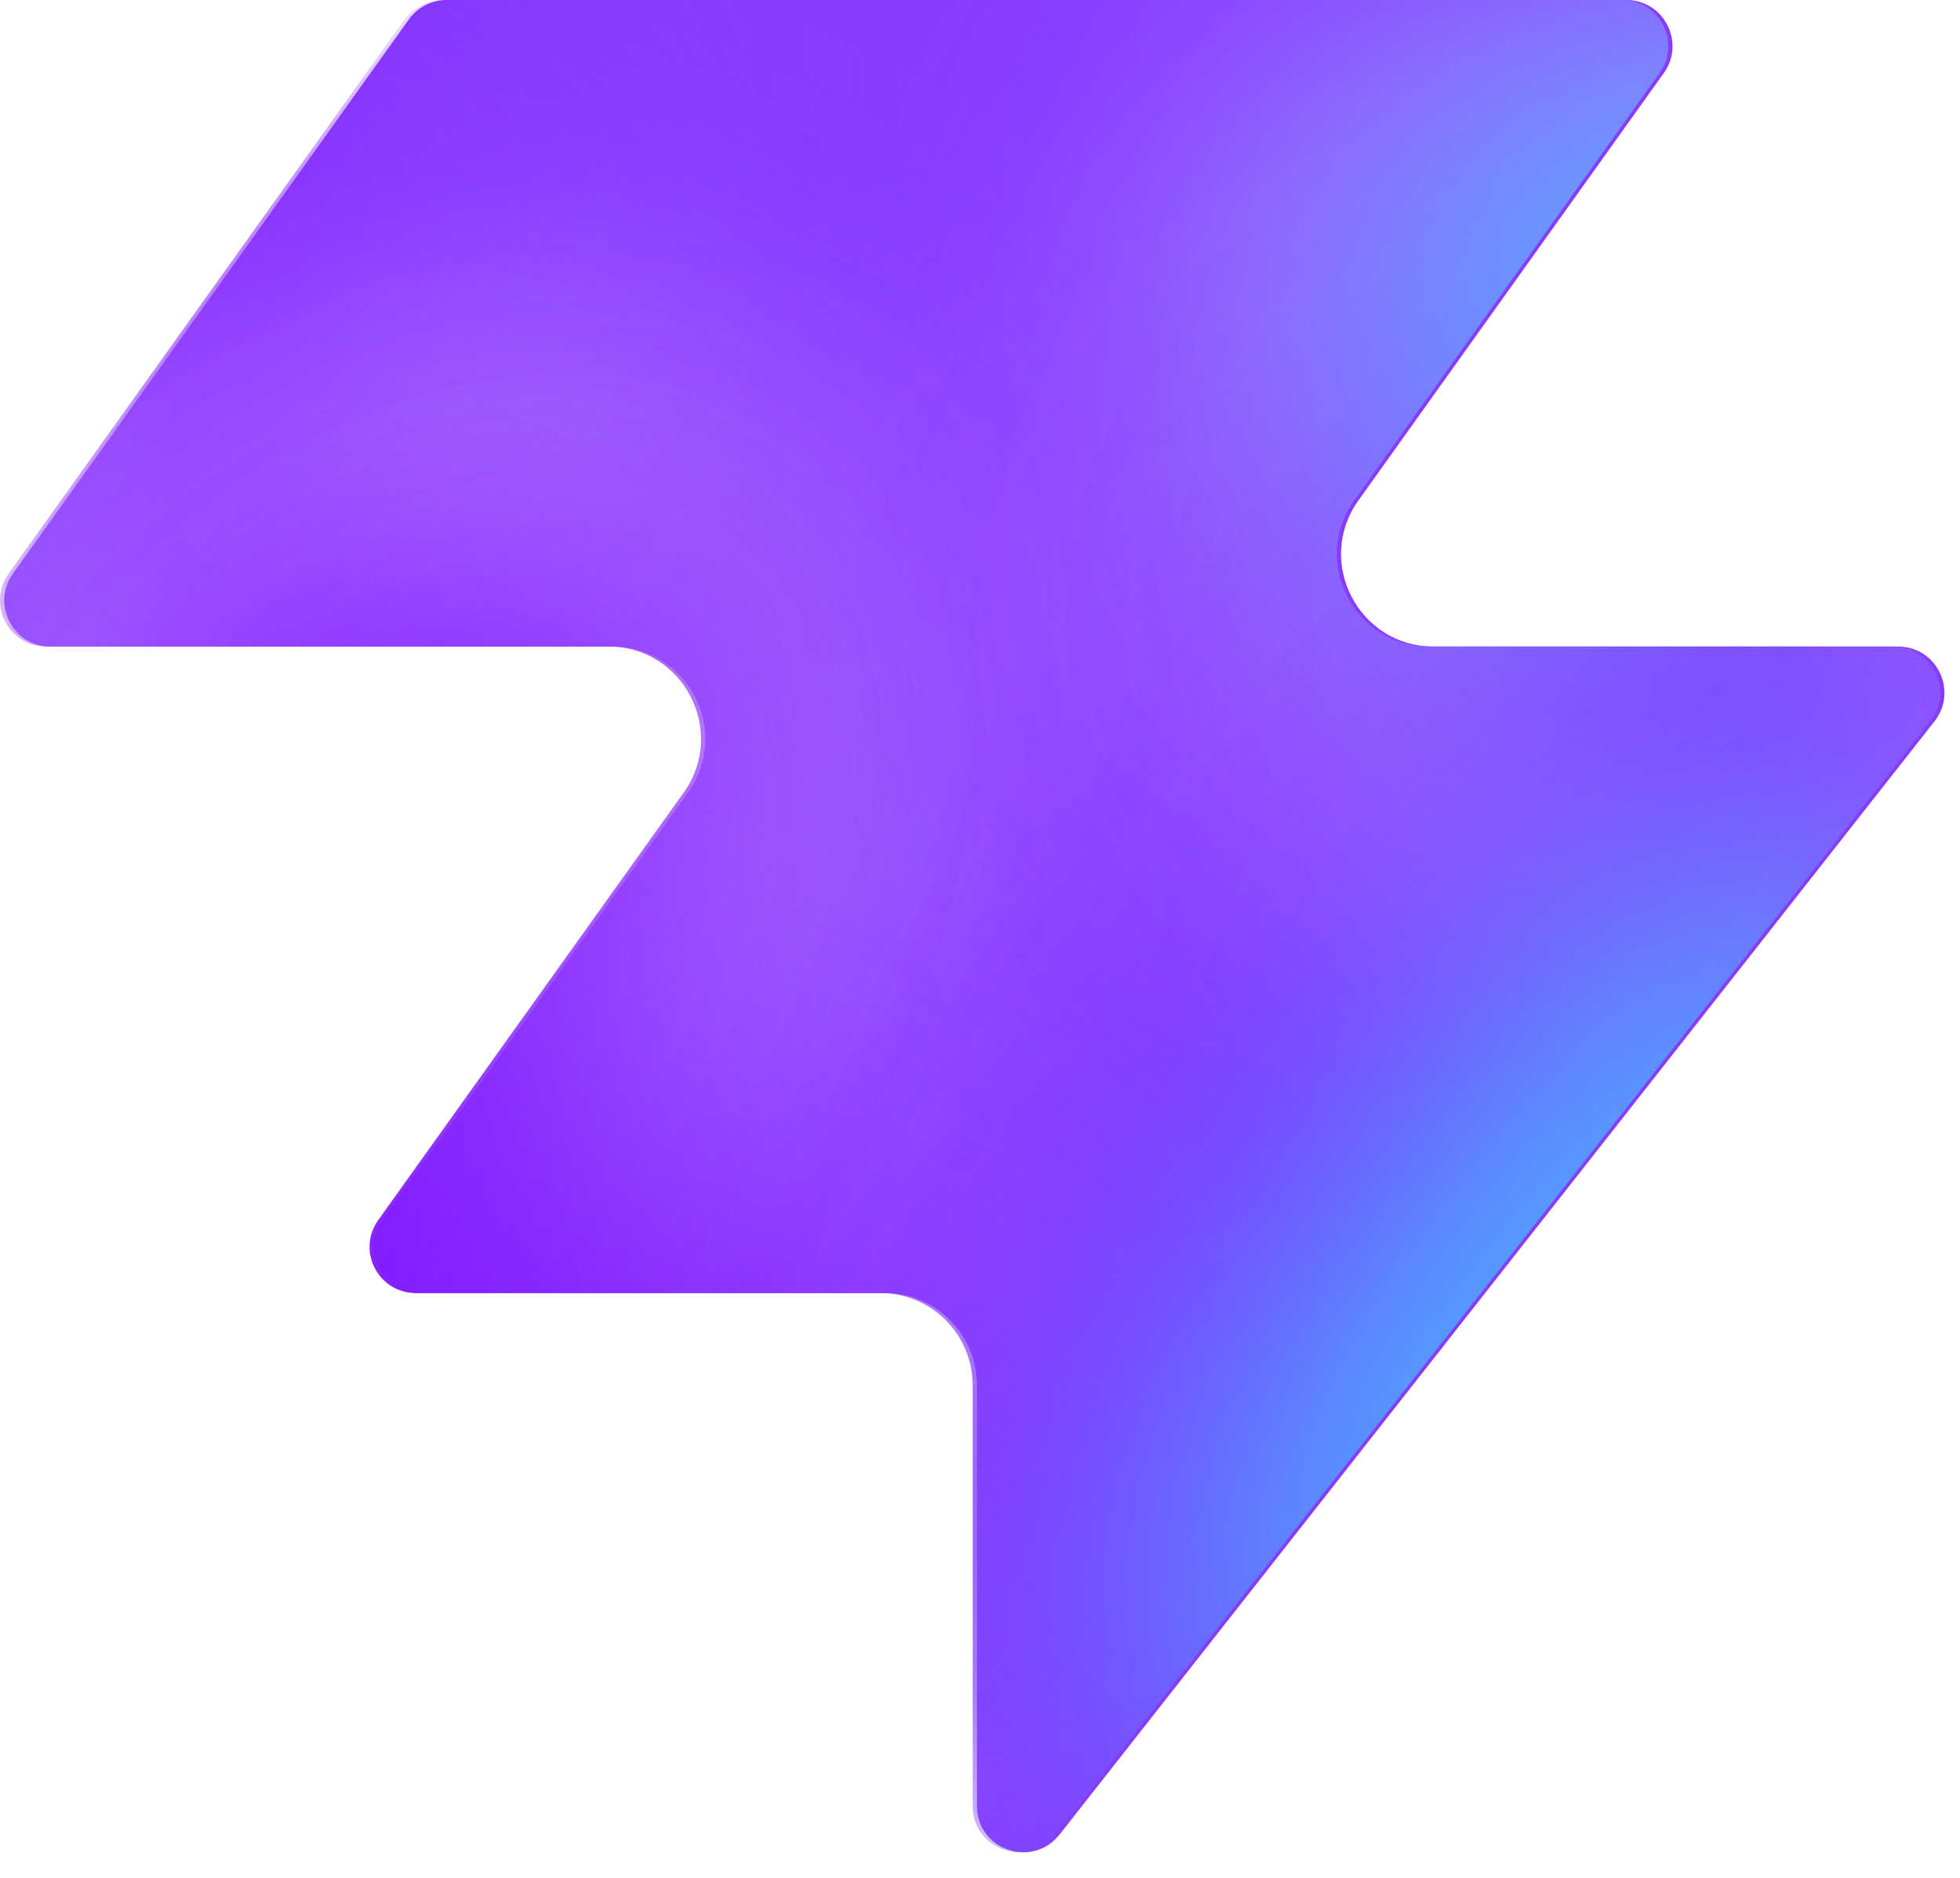
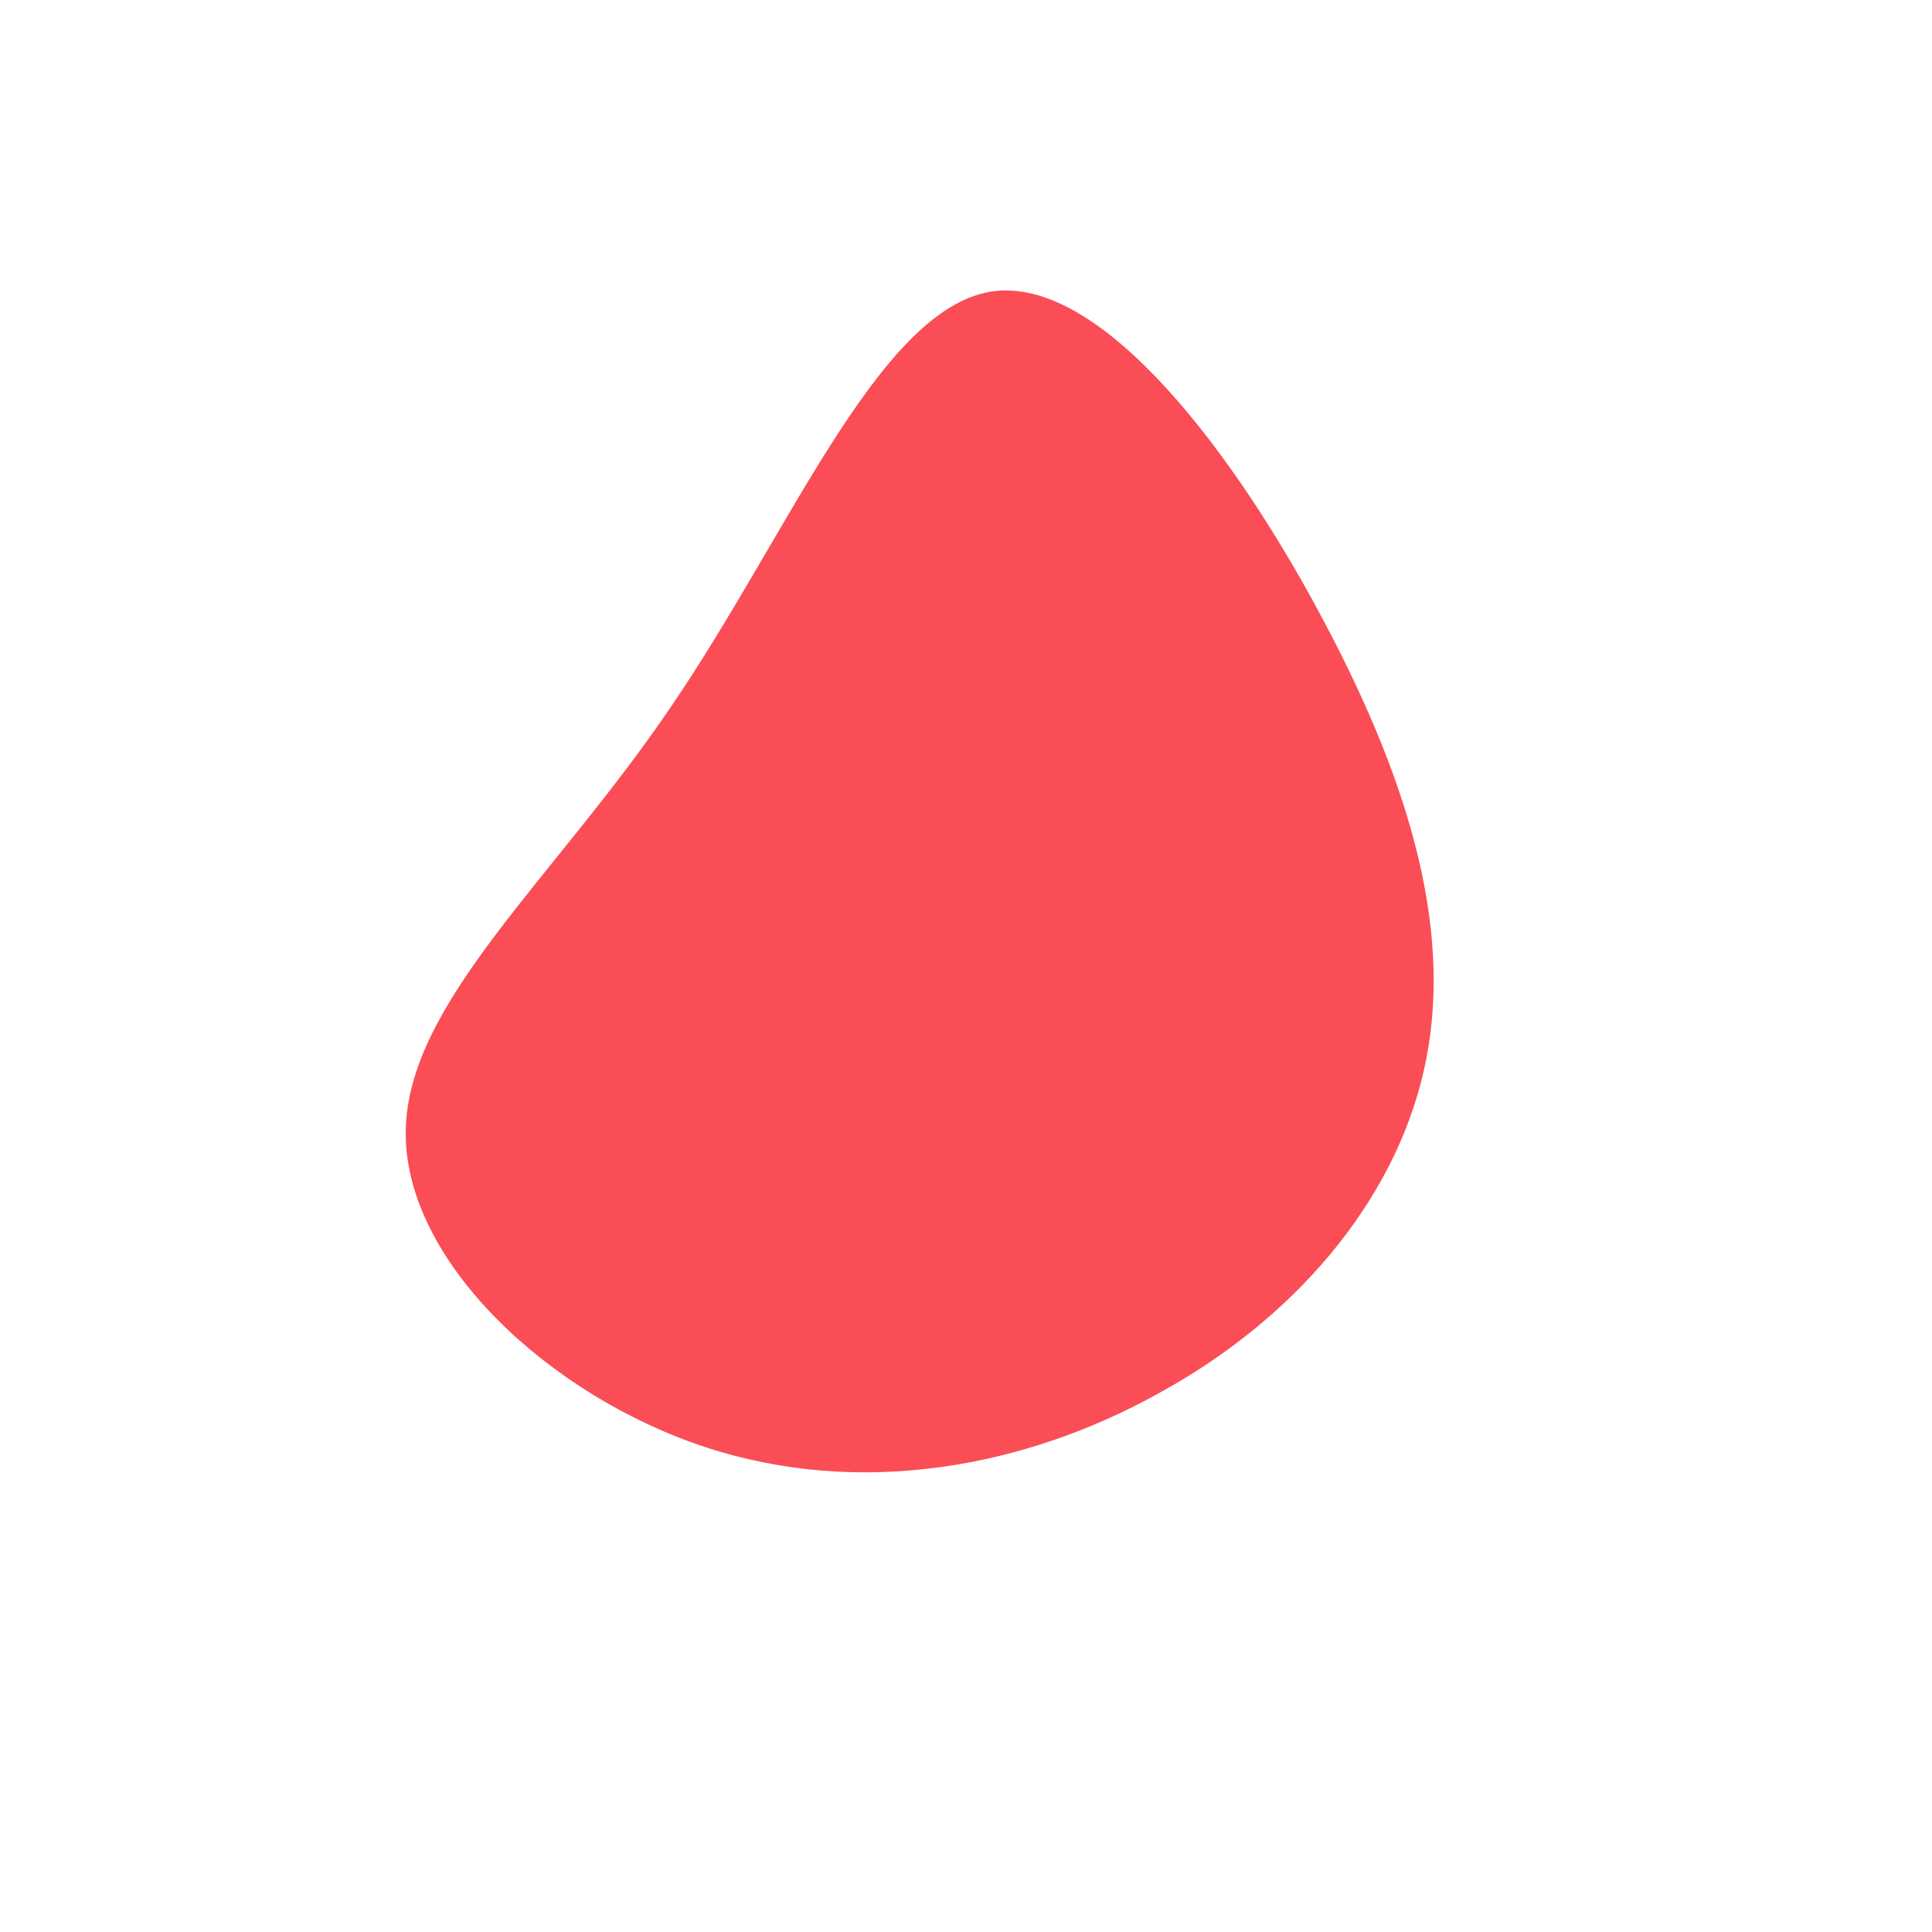
- <svg xmlns="http://www.w3.org/2000/svg" width="48" height="46" fill="none" viewBox="0 0 48 46">
-   <path fill="#863bff" d="M25.946 44.938c-.664.845-2.021.375-2.021-.698V33.937a2.26 2.26 0 0 0-2.262-2.262H10.287c-.92 0-1.456-1.04-.92-1.788l7.48-10.471c1.07-1.497 0-3.578-1.842-3.578H1.237c-.92 0-1.456-1.04-.92-1.788L10.013.474c.214-.297.556-.474.92-.474h28.894c.92 0 1.456 1.04.92 1.788l-7.48 10.471c-1.07 1.498 0 3.579 1.842 3.579h11.377c.943 0 1.473 1.088.89 1.83L25.947 44.94z" style="fill:#863bff;fill:color(display-p3 .525 .23 1);fill-opacity:1" />
-   <mask id="a" width="48" height="46" x="0" y="0" maskUnits="userSpaceOnUse" style="mask-type:alpha">
-     <path fill="#000" d="M25.842 44.938c-.664.844-2.021.375-2.021-.698V33.937a2.26 2.26 0 0 0-2.262-2.262H10.183c-.92 0-1.456-1.04-.92-1.788l7.48-10.471c1.07-1.498 0-3.579-1.842-3.579H1.133c-.92 0-1.456-1.04-.92-1.787L9.91.473c.214-.297.556-.474.92-.474h28.894c.92 0 1.456 1.04.92 1.788l-7.48 10.471c-1.07 1.498 0 3.578 1.842 3.578h11.377c.943 0 1.473 1.088.89 1.832L25.843 44.94z" style="fill:#000;fill-opacity:1" />
-   </mask>
-   <g mask="url(#a)">
-     <g filter="url(#b)">
-       <ellipse cx="5.508" cy="14.704" fill="#ede6ff" rx="5.508" ry="14.704" style="fill:#ede6ff;fill:color(display-p3 .927 .903 1);fill-opacity:1" transform="matrix(.00324 1 1 -.00324 -4.47 31.516)" />
-     </g>
-     <g filter="url(#c)">
-       <ellipse cx="10.399" cy="29.851" fill="#ede6ff" rx="10.399" ry="29.851" style="fill:#ede6ff;fill:color(display-p3 .927 .903 1);fill-opacity:1" transform="matrix(.00324 1 1 -.00324 -39.328 7.883)" />
-     </g>
-     <g filter="url(#d)">
-       <ellipse cx="5.508" cy="30.487" fill="#7e14ff" rx="5.508" ry="30.487" style="fill:#7e14ff;fill:color(display-p3 .492 .077 1);fill-opacity:1" transform="rotate(89.814 -25.913 -14.639)scale(1 -1)" />
-     </g>
-     <g filter="url(#e)">
-       <ellipse cx="5.508" cy="30.599" fill="#7e14ff" rx="5.508" ry="30.599" style="fill:#7e14ff;fill:color(display-p3 .492 .077 1);fill-opacity:1" transform="rotate(89.814 -32.644 -3.334)scale(1 -1)" />
-     </g>
-     <g filter="url(#f)">
-       <ellipse cx="5.508" cy="30.599" fill="#7e14ff" rx="5.508" ry="30.599" style="fill:#7e14ff;fill:color(display-p3 .492 .077 1);fill-opacity:1" transform="matrix(.00324 1 1 -.00324 -34.34 30.47)" />
-     </g>
-     <g filter="url(#g)">
-       <ellipse cx="14.072" cy="22.078" fill="#ede6ff" rx="14.072" ry="22.078" style="fill:#ede6ff;fill:color(display-p3 .927 .903 1);fill-opacity:1" transform="rotate(93.35 24.506 48.493)scale(-1 1)" />
-     </g>
-     <g filter="url(#h)">
-       <ellipse cx="3.47" cy="21.501" fill="#7e14ff" rx="3.47" ry="21.501" style="fill:#7e14ff;fill:color(display-p3 .492 .077 1);fill-opacity:1" transform="rotate(89.009 28.708 47.59)scale(-1 1)" />
-     </g>
-     <g filter="url(#i)">
-       <ellipse cx="3.47" cy="21.501" fill="#7e14ff" rx="3.47" ry="21.501" style="fill:#7e14ff;fill:color(display-p3 .492 .077 1);fill-opacity:1" transform="rotate(89.009 28.708 47.59)scale(-1 1)" />
-     </g>
-     <g filter="url(#j)">
-       <ellipse cx=".387" cy="8.972" fill="#7e14ff" rx="4.407" ry="29.108" style="fill:#7e14ff;fill:color(display-p3 .492 .077 1);fill-opacity:1" transform="rotate(39.51 .387 8.972)" />
-     </g>
-     <g filter="url(#k)">
-       <ellipse cx="47.523" cy="-6.092" fill="#7e14ff" rx="4.407" ry="29.108" style="fill:#7e14ff;fill:color(display-p3 .492 .077 1);fill-opacity:1" transform="rotate(37.892 47.523 -6.092)" />
-     </g>
-     <g filter="url(#l)">
-       <ellipse cx="41.412" cy="6.333" fill="#47bfff" rx="5.971" ry="9.665" style="fill:#47bfff;fill:color(display-p3 .28 .748 1);fill-opacity:1" transform="rotate(37.892 41.412 6.333)" />
-     </g>
-     <g filter="url(#m)">
-       <ellipse cx="-1.879" cy="38.332" fill="#7e14ff" rx="4.407" ry="29.108" style="fill:#7e14ff;fill:color(display-p3 .492 .077 1);fill-opacity:1" transform="rotate(37.892 -1.88 38.332)" />
-     </g>
-     <g filter="url(#n)">
-       <ellipse cx="-1.879" cy="38.332" fill="#7e14ff" rx="4.407" ry="29.108" style="fill:#7e14ff;fill:color(display-p3 .492 .077 1);fill-opacity:1" transform="rotate(37.892 -1.88 38.332)" />
-     </g>
-     <g filter="url(#o)">
-       <ellipse cx="35.651" cy="29.907" fill="#7e14ff" rx="4.407" ry="29.108" style="fill:#7e14ff;fill:color(display-p3 .492 .077 1);fill-opacity:1" transform="rotate(37.892 35.651 29.907)" />
-     </g>
-     <g filter="url(#p)">
-       <ellipse cx="38.418" cy="32.4" fill="#47bfff" rx="5.971" ry="15.297" style="fill:#47bfff;fill:color(display-p3 .28 .748 1);fill-opacity:1" transform="rotate(37.892 38.418 32.4)" />
-     </g>
-   </g>
-   <defs>
-     <filter id="b" width="60.045" height="41.654" x="-19.77" y="16.149" color-interpolation-filters="sRGB" filterUnits="userSpaceOnUse">
-       <feFlood flood-opacity="0" result="BackgroundImageFix" />
-       <feBlend in="SourceGraphic" in2="BackgroundImageFix" result="shape" />
-       <feGaussianBlur result="effect1_foregroundBlur_2002_17158" stdDeviation="7.659" />
-     </filter>
-     <filter id="c" width="90.34" height="51.437" x="-54.613" y="-7.533" color-interpolation-filters="sRGB" filterUnits="userSpaceOnUse">
-       <feFlood flood-opacity="0" result="BackgroundImageFix" />
-       <feBlend in="SourceGraphic" in2="BackgroundImageFix" result="shape" />
-       <feGaussianBlur result="effect1_foregroundBlur_2002_17158" stdDeviation="7.659" />
-     </filter>
-     <filter id="d" width="79.355" height="29.4" x="-49.64" y="2.03" color-interpolation-filters="sRGB" filterUnits="userSpaceOnUse">
-       <feFlood flood-opacity="0" result="BackgroundImageFix" />
-       <feBlend in="SourceGraphic" in2="BackgroundImageFix" result="shape" />
-       <feGaussianBlur result="effect1_foregroundBlur_2002_17158" stdDeviation="4.596" />
-     </filter>
-     <filter id="e" width="79.579" height="29.4" x="-45.045" y="20.029" color-interpolation-filters="sRGB" filterUnits="userSpaceOnUse">
-       <feFlood flood-opacity="0" result="BackgroundImageFix" />
-       <feBlend in="SourceGraphic" in2="BackgroundImageFix" result="shape" />
-       <feGaussianBlur result="effect1_foregroundBlur_2002_17158" stdDeviation="4.596" />
-     </filter>
-     <filter id="f" width="79.579" height="29.4" x="-43.513" y="21.178" color-interpolation-filters="sRGB" filterUnits="userSpaceOnUse">
-       <feFlood flood-opacity="0" result="BackgroundImageFix" />
-       <feBlend in="SourceGraphic" in2="BackgroundImageFix" result="shape" />
-       <feGaussianBlur result="effect1_foregroundBlur_2002_17158" stdDeviation="4.596" />
-     </filter>
-     <filter id="g" width="74.749" height="58.852" x="15.756" y="-17.901" color-interpolation-filters="sRGB" filterUnits="userSpaceOnUse">
-       <feFlood flood-opacity="0" result="BackgroundImageFix" />
-       <feBlend in="SourceGraphic" in2="BackgroundImageFix" result="shape" />
-       <feGaussianBlur result="effect1_foregroundBlur_2002_17158" stdDeviation="7.659" />
-     </filter>
-     <filter id="h" width="61.377" height="25.362" x="23.548" y="2.284" color-interpolation-filters="sRGB" filterUnits="userSpaceOnUse">
-       <feFlood flood-opacity="0" result="BackgroundImageFix" />
-       <feBlend in="SourceGraphic" in2="BackgroundImageFix" result="shape" />
-       <feGaussianBlur result="effect1_foregroundBlur_2002_17158" stdDeviation="4.596" />
-     </filter>
-     <filter id="i" width="61.377" height="25.362" x="23.548" y="2.284" color-interpolation-filters="sRGB" filterUnits="userSpaceOnUse">
-       <feFlood flood-opacity="0" result="BackgroundImageFix" />
-       <feBlend in="SourceGraphic" in2="BackgroundImageFix" result="shape" />
-       <feGaussianBlur result="effect1_foregroundBlur_2002_17158" stdDeviation="4.596" />
-     </filter>
-     <filter id="j" width="56.045" height="63.649" x="-27.636" y="-22.853" color-interpolation-filters="sRGB" filterUnits="userSpaceOnUse">
-       <feFlood flood-opacity="0" result="BackgroundImageFix" />
-       <feBlend in="SourceGraphic" in2="BackgroundImageFix" result="shape" />
-       <feGaussianBlur result="effect1_foregroundBlur_2002_17158" stdDeviation="4.596" />
-     </filter>
-     <filter id="k" width="54.814" height="64.646" x="20.116" y="-38.415" color-interpolation-filters="sRGB" filterUnits="userSpaceOnUse">
-       <feFlood flood-opacity="0" result="BackgroundImageFix" />
-       <feBlend in="SourceGraphic" in2="BackgroundImageFix" result="shape" />
-       <feGaussianBlur result="effect1_foregroundBlur_2002_17158" stdDeviation="4.596" />
-     </filter>
-     <filter id="l" width="33.541" height="35.313" x="24.641" y="-11.323" color-interpolation-filters="sRGB" filterUnits="userSpaceOnUse">
-       <feFlood flood-opacity="0" result="BackgroundImageFix" />
-       <feBlend in="SourceGraphic" in2="BackgroundImageFix" result="shape" />
-       <feGaussianBlur result="effect1_foregroundBlur_2002_17158" stdDeviation="4.596" />
-     </filter>
-     <filter id="m" width="54.814" height="64.646" x="-29.286" y="6.009" color-interpolation-filters="sRGB" filterUnits="userSpaceOnUse">
-       <feFlood flood-opacity="0" result="BackgroundImageFix" />
-       <feBlend in="SourceGraphic" in2="BackgroundImageFix" result="shape" />
-       <feGaussianBlur result="effect1_foregroundBlur_2002_17158" stdDeviation="4.596" />
-     </filter>
-     <filter id="n" width="54.814" height="64.646" x="-29.286" y="6.009" color-interpolation-filters="sRGB" filterUnits="userSpaceOnUse">
-       <feFlood flood-opacity="0" result="BackgroundImageFix" />
-       <feBlend in="SourceGraphic" in2="BackgroundImageFix" result="shape" />
-       <feGaussianBlur result="effect1_foregroundBlur_2002_17158" stdDeviation="4.596" />
-     </filter>
-     <filter id="o" width="54.814" height="64.646" x="8.244" y="-2.416" color-interpolation-filters="sRGB" filterUnits="userSpaceOnUse">
-       <feFlood flood-opacity="0" result="BackgroundImageFix" />
-       <feBlend in="SourceGraphic" in2="BackgroundImageFix" result="shape" />
-       <feGaussianBlur result="effect1_foregroundBlur_2002_17158" stdDeviation="4.596" />
-     </filter>
-     <filter id="p" width="39.409" height="43.623" x="18.713" y="10.588" color-interpolation-filters="sRGB" filterUnits="userSpaceOnUse">
-       <feFlood flood-opacity="0" result="BackgroundImageFix" />
-       <feBlend in="SourceGraphic" in2="BackgroundImageFix" result="shape" />
-       <feGaussianBlur result="effect1_foregroundBlur_2002_17158" stdDeviation="4.596" />
-     </filter>
-   </defs>
+ <svg xmlns="http://www.w3.org/2000/svg" viewBox="0 0 200 200">
+   <path fill="#FA4D56" d="M37.2,-35.4C46.3,-18.2,50.5,-2.9,47.4,10.8C44.3,24.5,33.9,36.6,20,44.2C6.2,51.9,-10.9,55.1,-27,49.8C-43.1,44.5,-58.1,30.6,-58,17.2C-57.9,3.8,-42.6,-9,-30.5,-26.9C-18.3,-44.8,-9.1,-67.8,2.5,-69.8C14,-71.7,28.1,-52.7,37.2,-35.4Z" transform="translate(100 100)" />
</svg>
